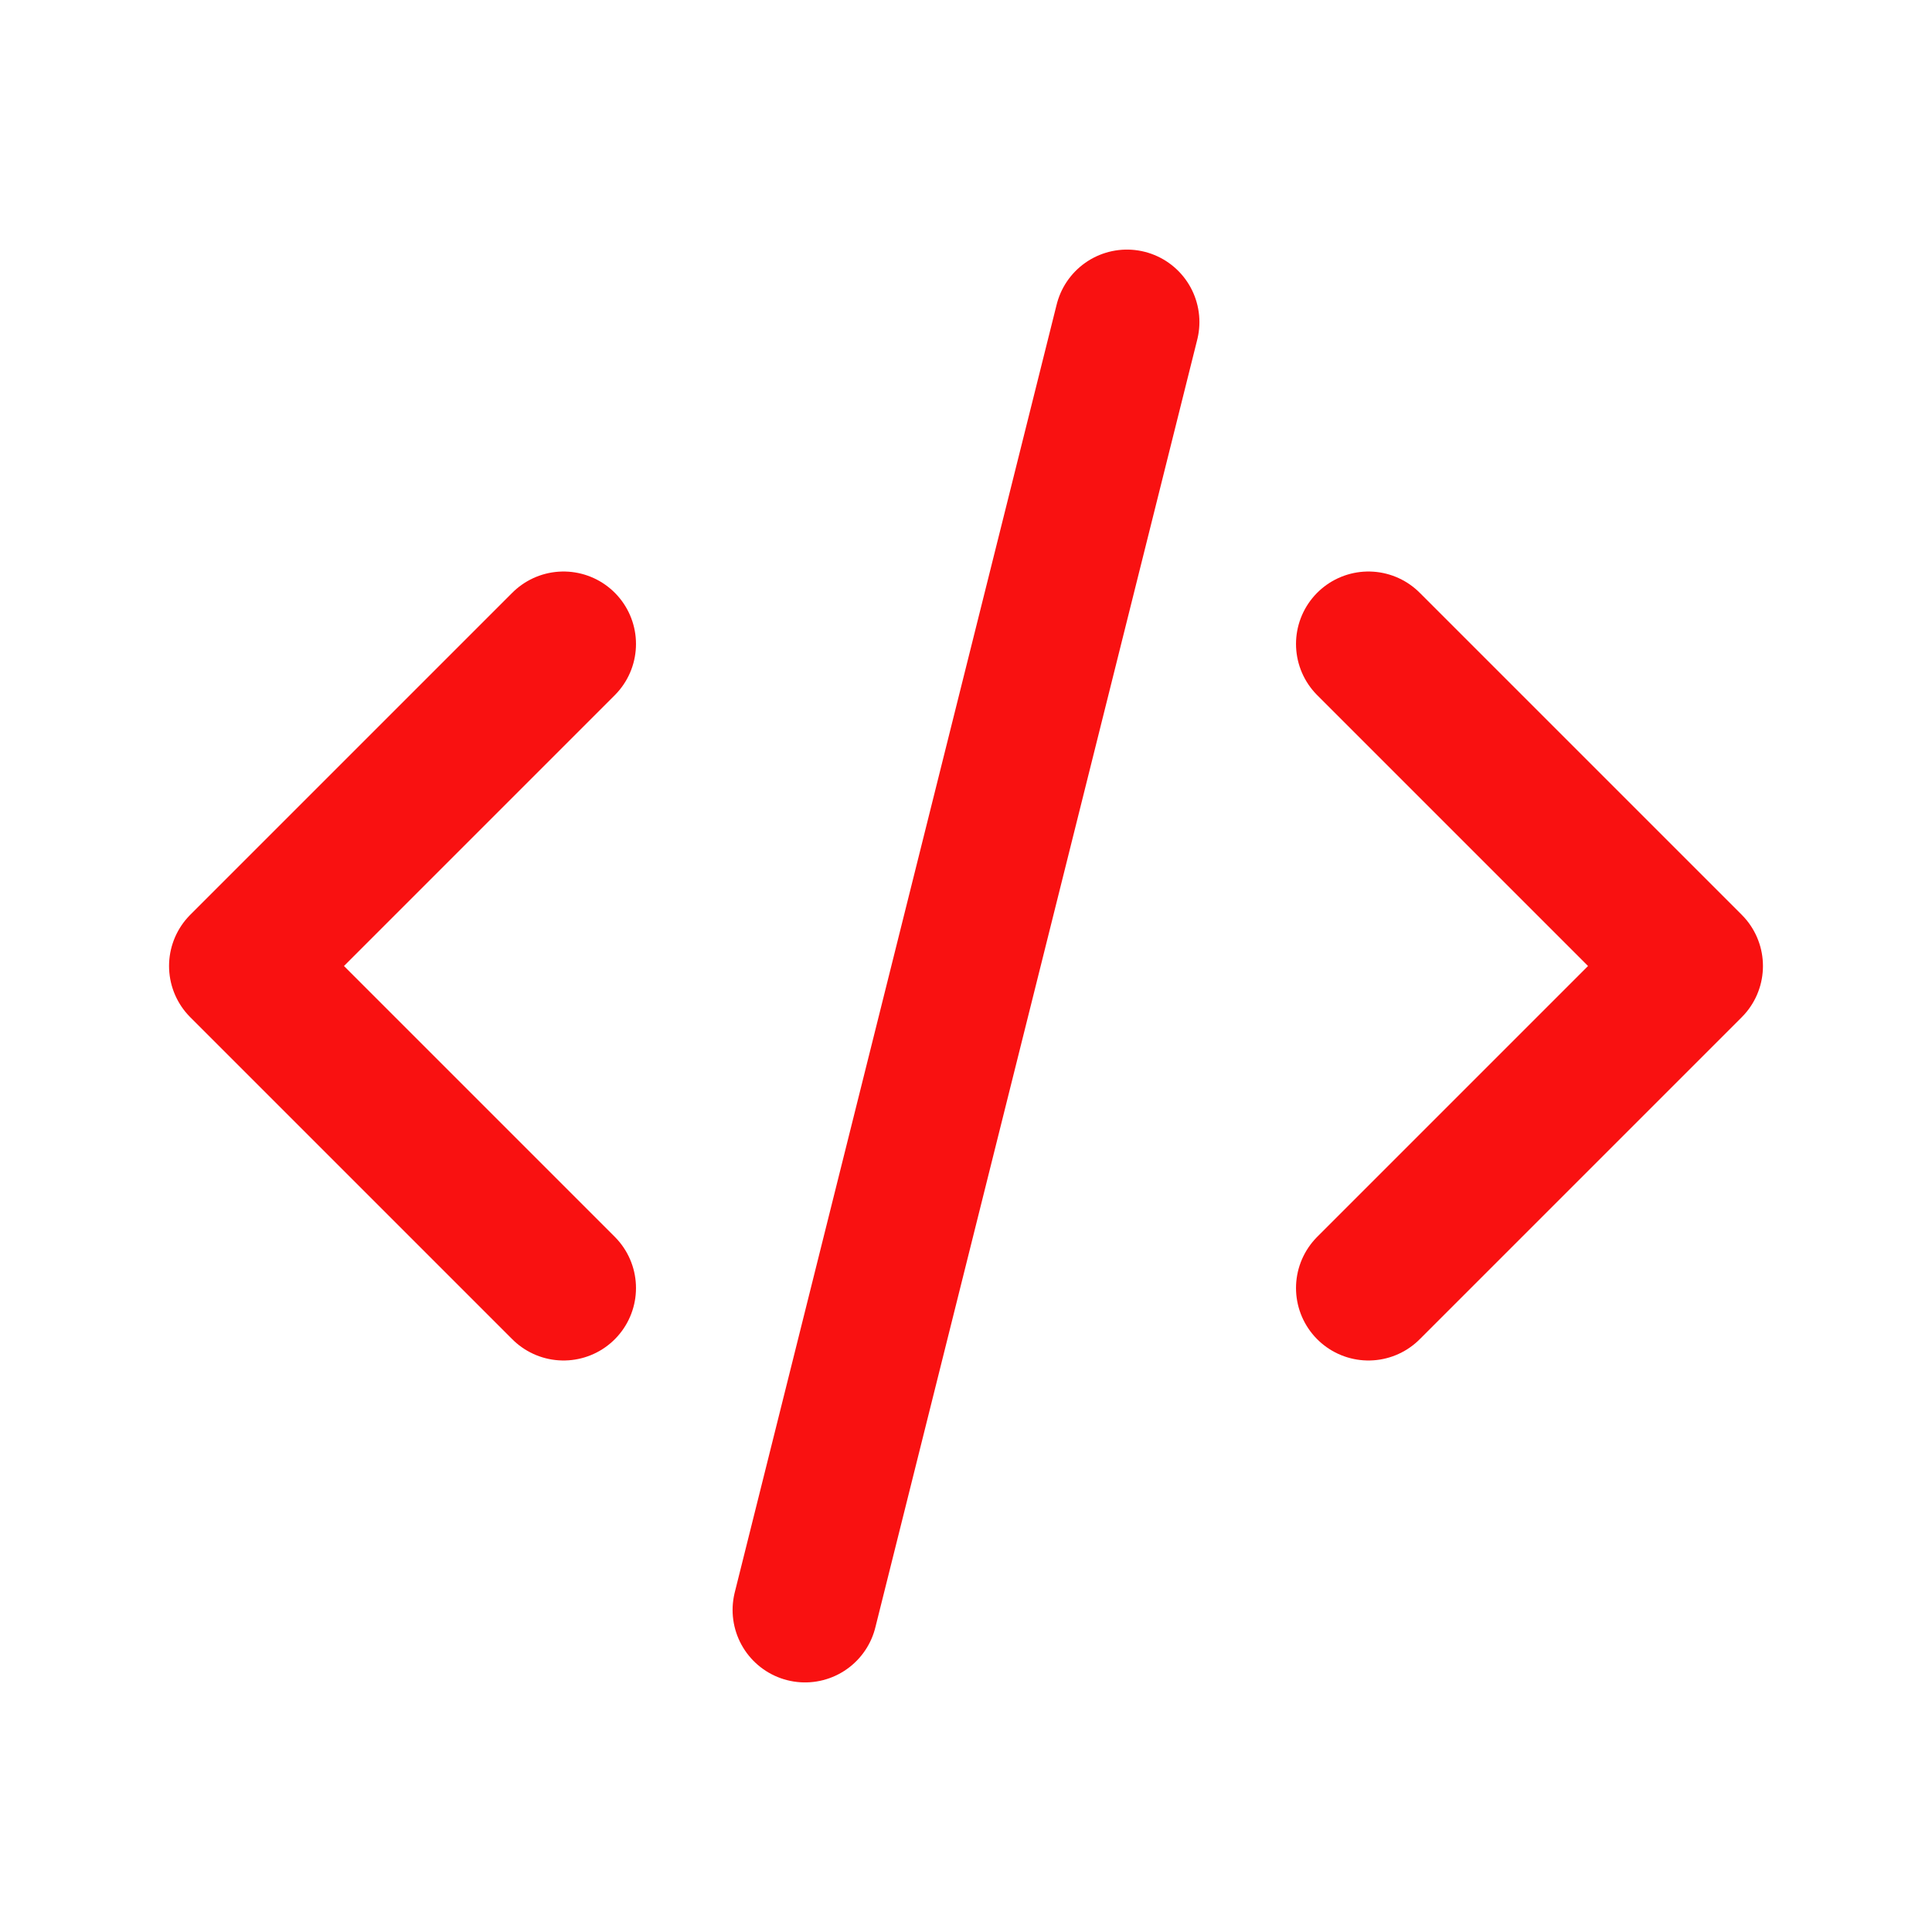
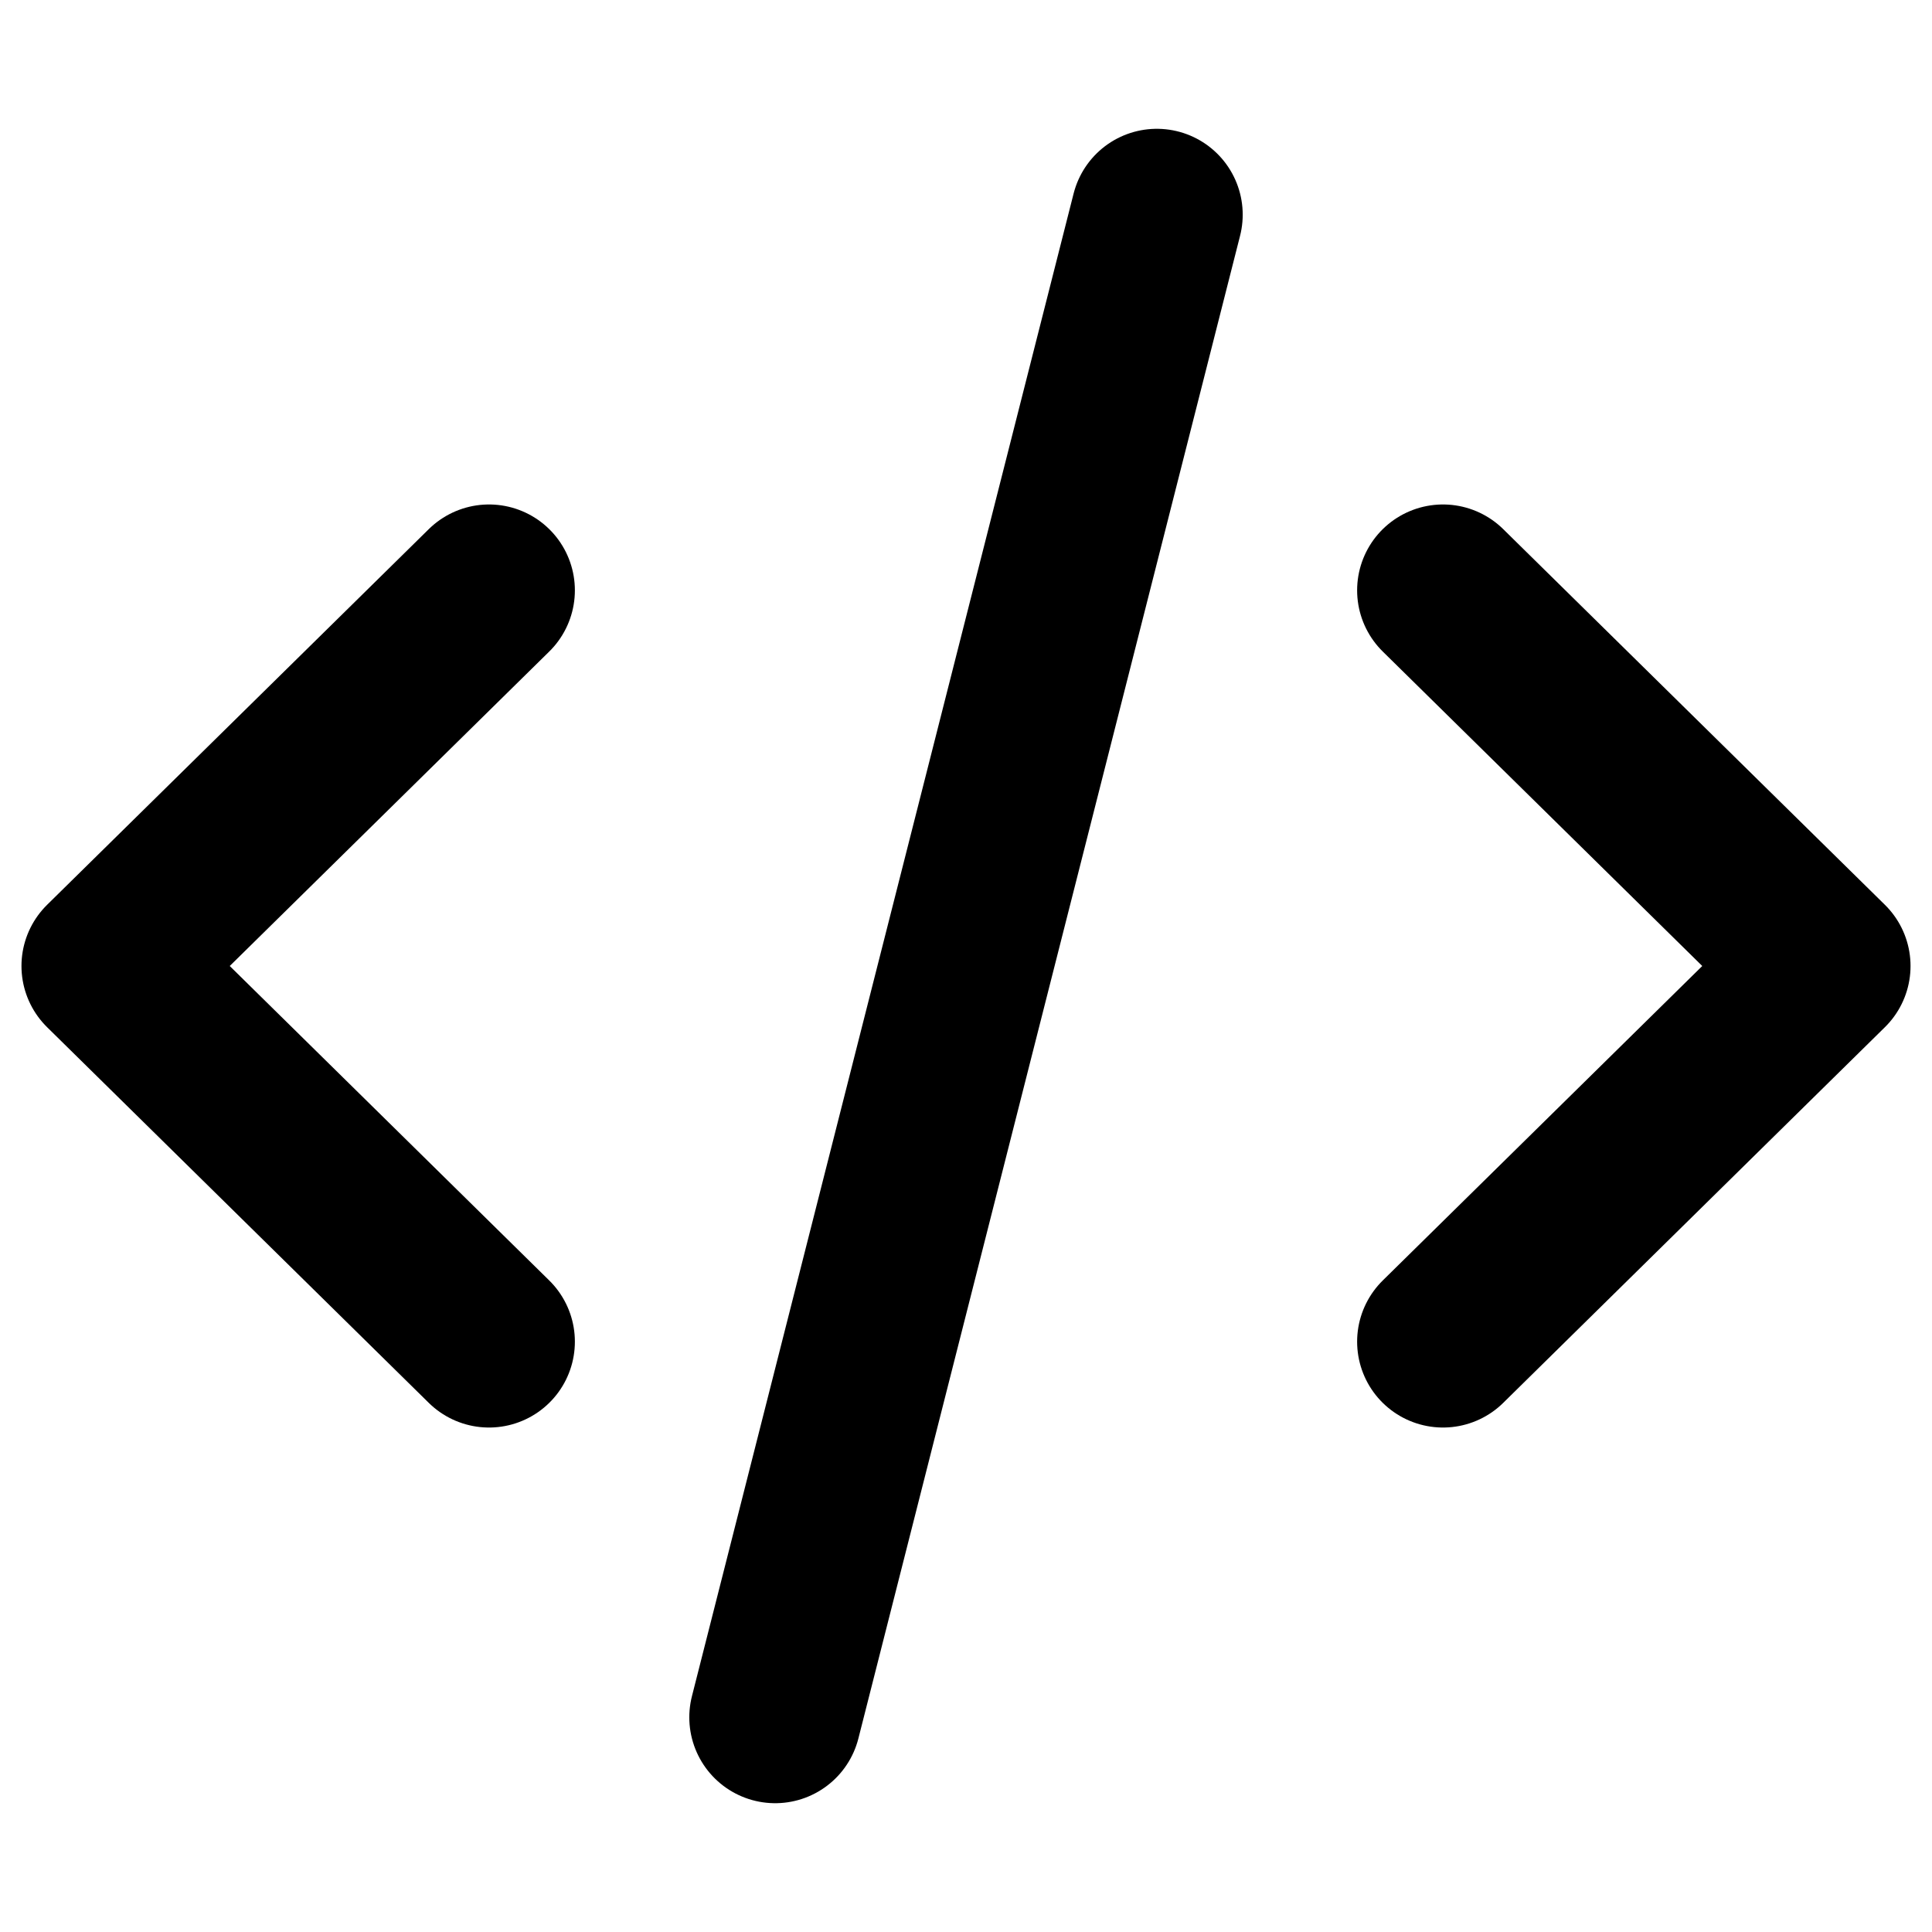
- <svg xmlns="http://www.w3.org/2000/svg" width="16" height="16" viewBox="0 0 16 16" fill="none">
-   <path d="M4.667 5.333L2 8L4.667 10.667M11.333 5.333L14 8L11.333 10.667M9.333 2.667L6.667 13.333" stroke="#F91111" stroke-width="1.2" stroke-linecap="round" stroke-linejoin="round" />
+ <svg xmlns="http://www.w3.org/2000/svg" width="18" height="18" viewBox="0 0 18 18" fill="none">
+   <path d="M4.556 5.5L1 9L4.556 12.5M13.444 5.5L17 9L13.444 12.5M10.778 2L7.222 16" stroke="currentColor" stroke-width="1.6" stroke-linecap="round" stroke-linejoin="round" />
</svg>
